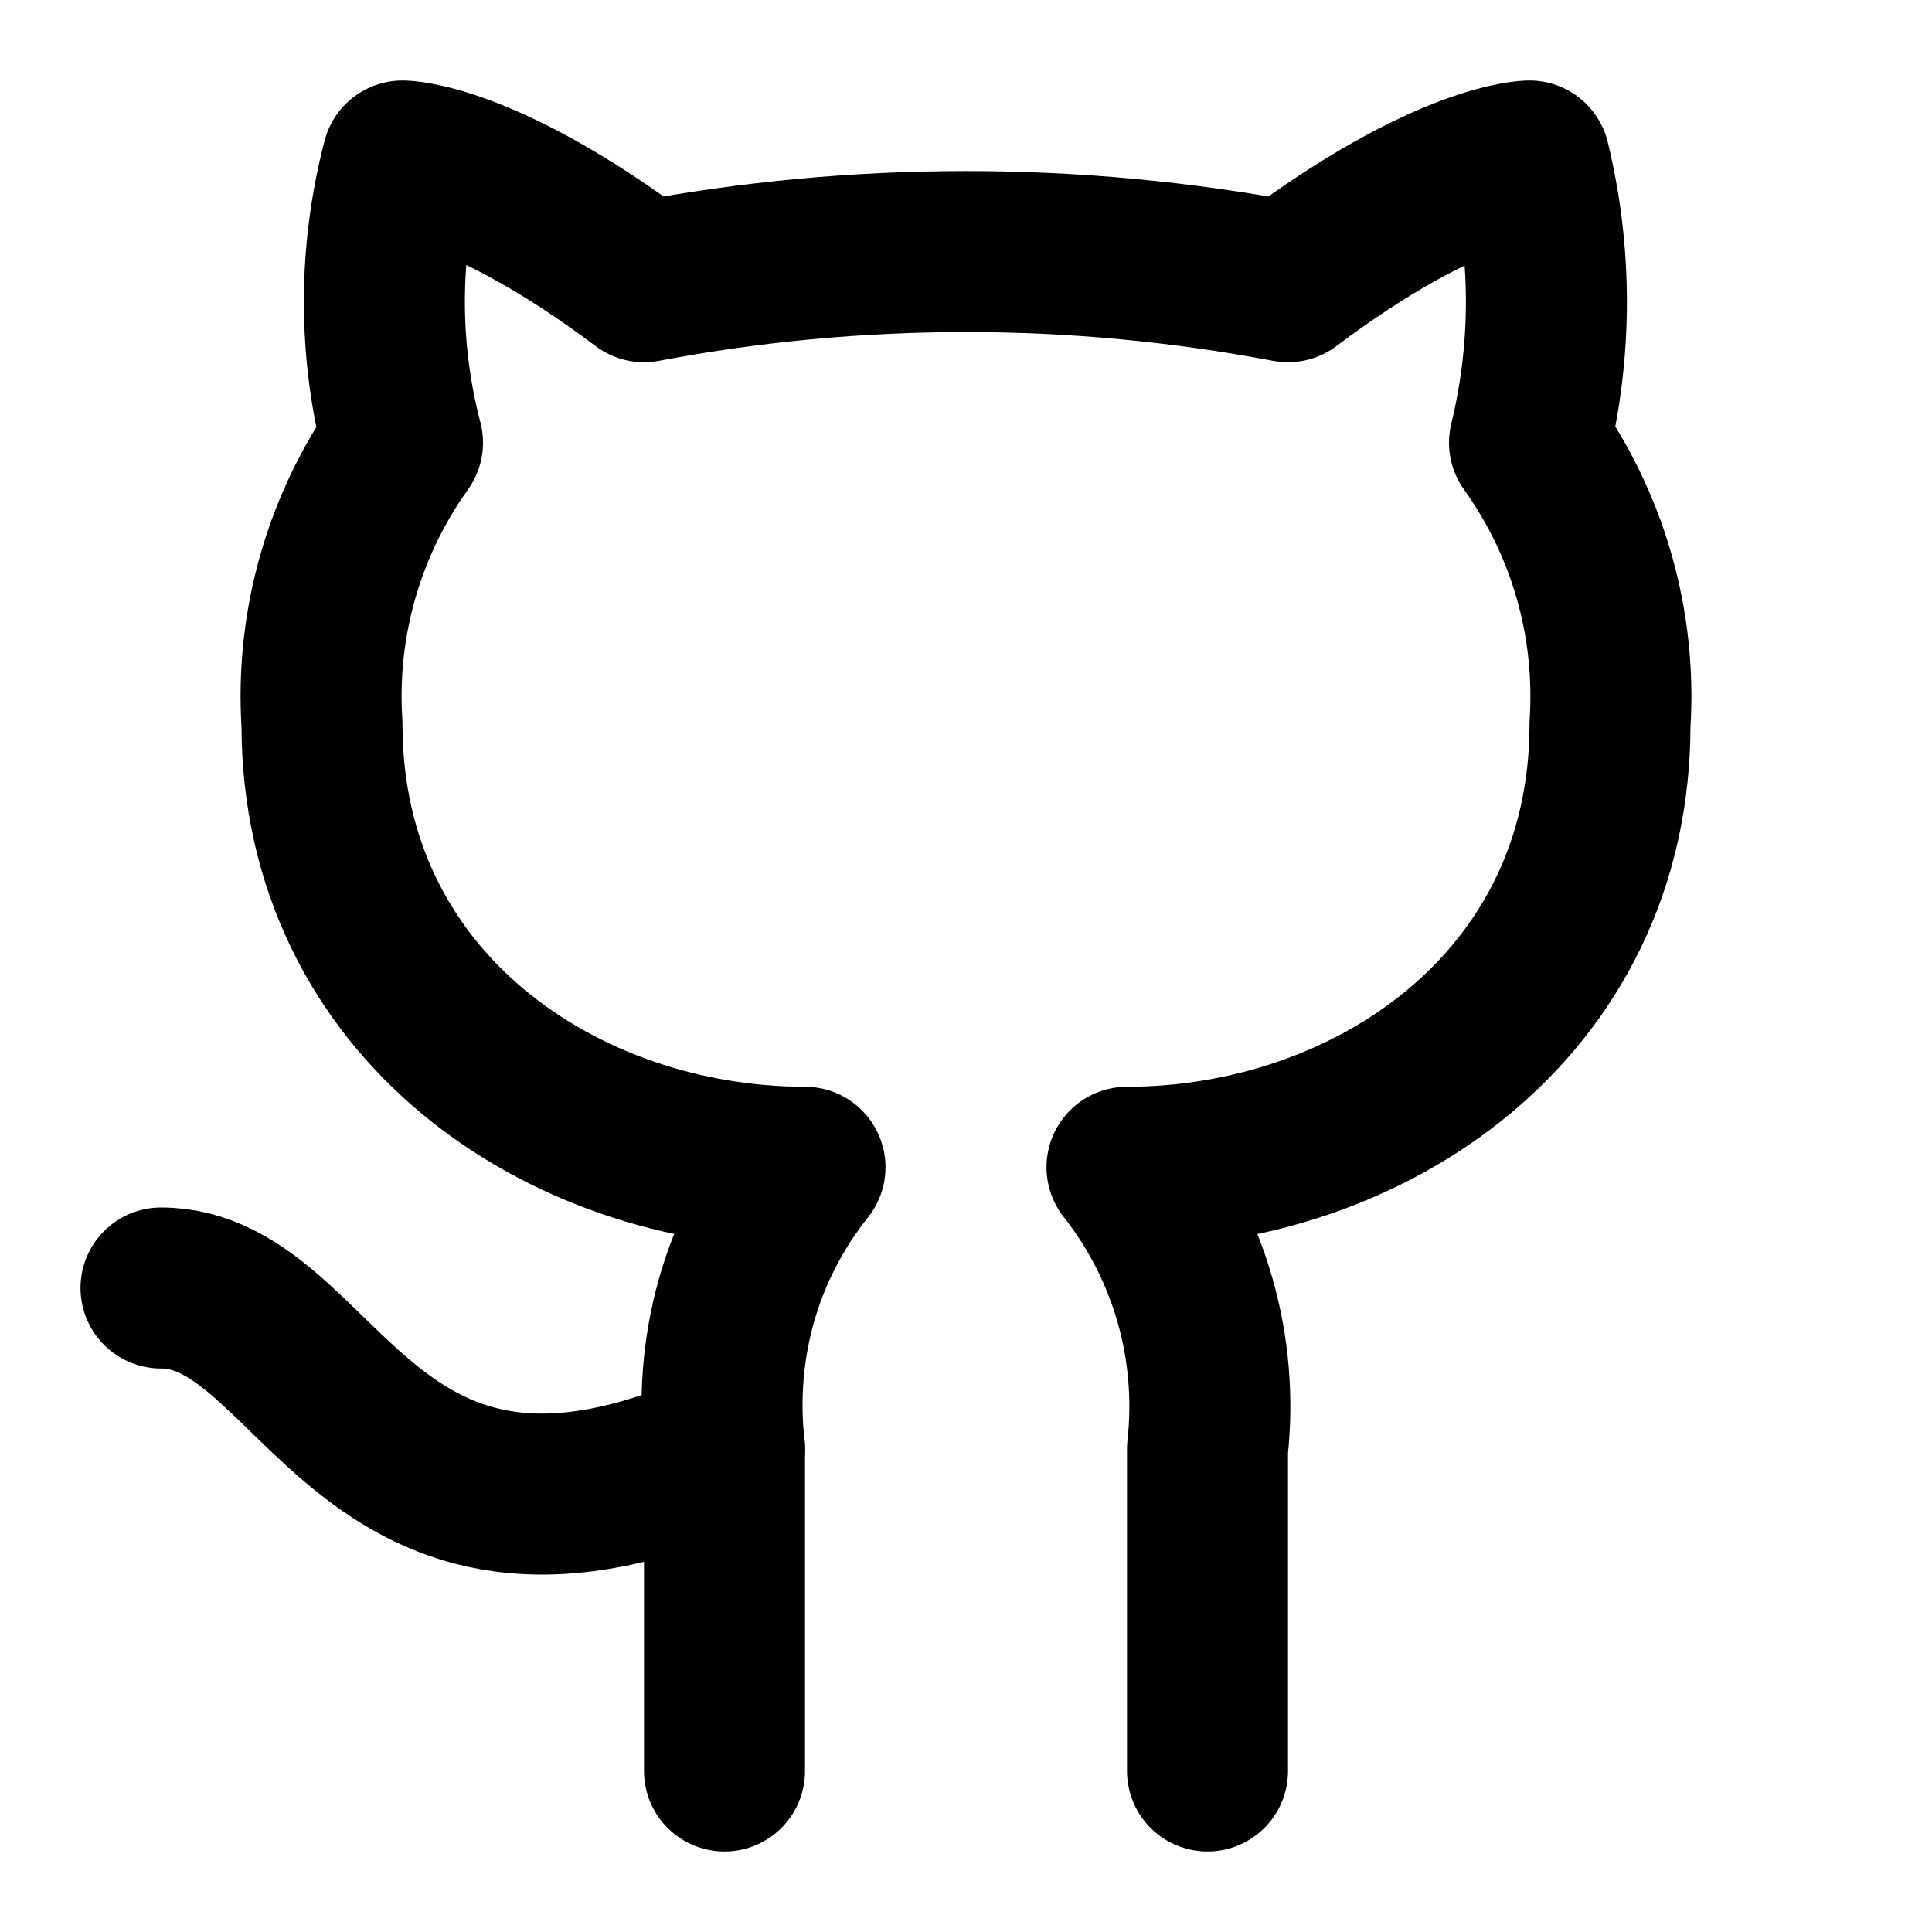
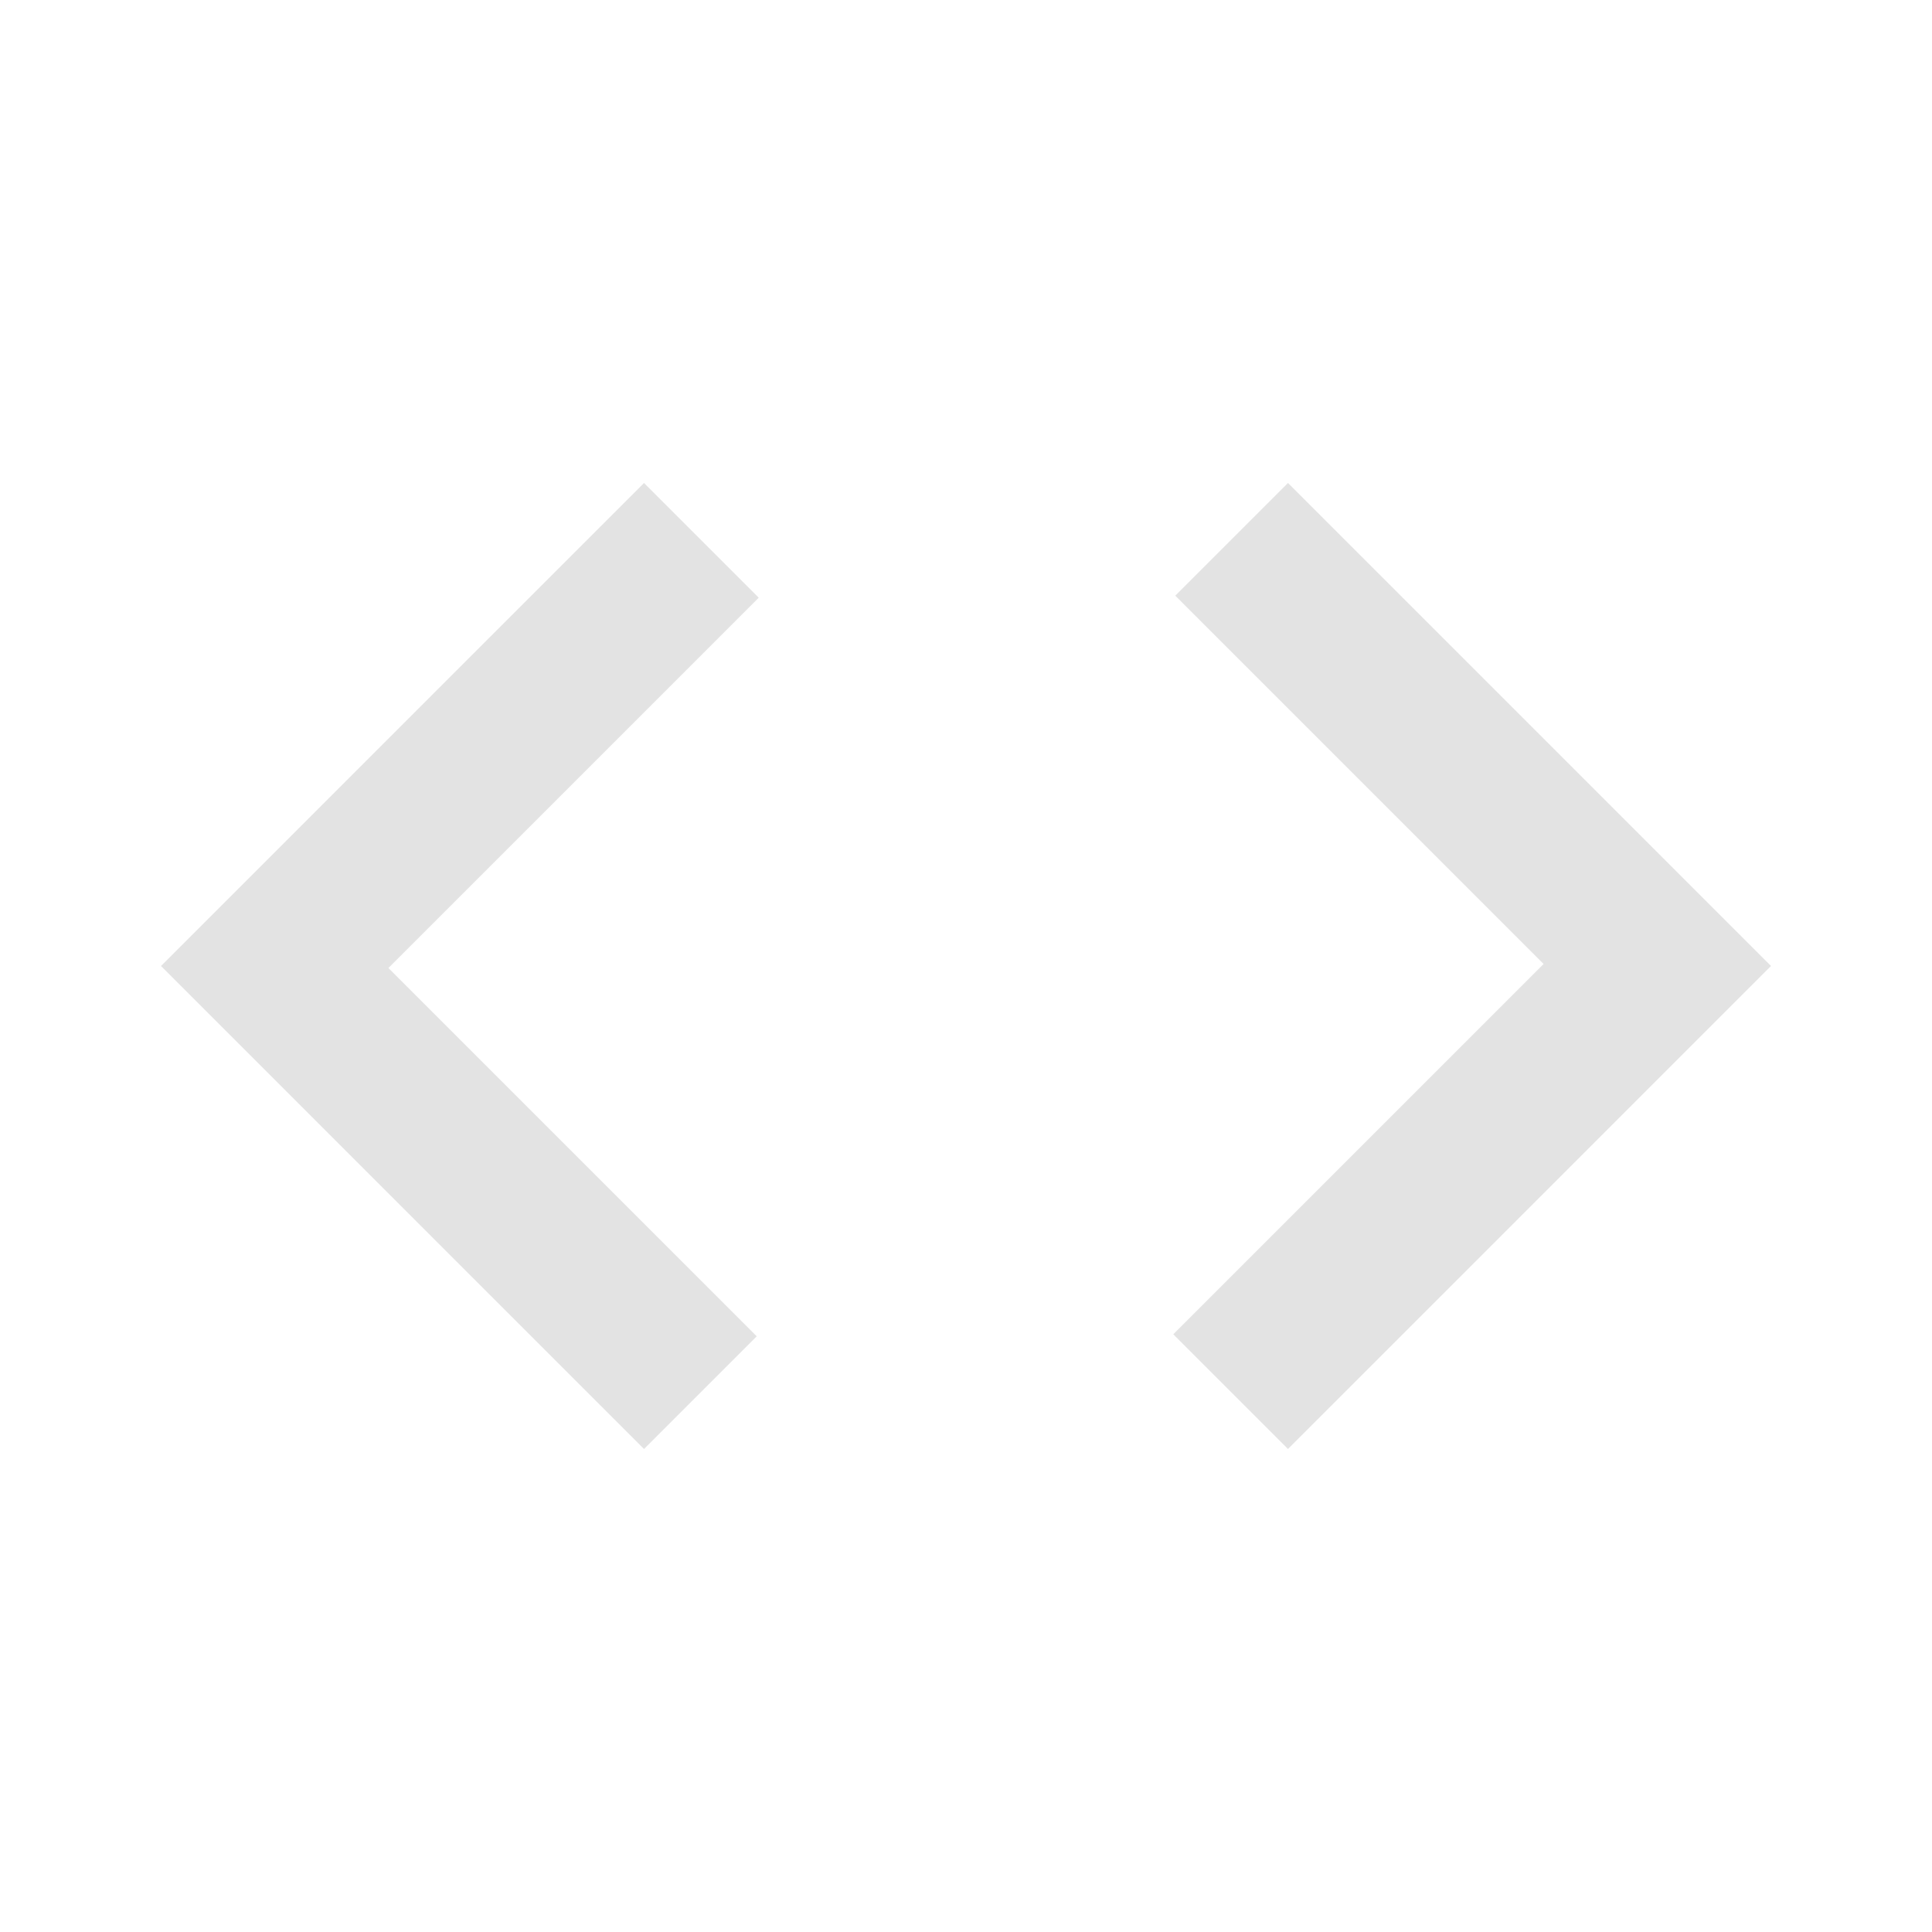
- <svg xmlns="http://www.w3.org/2000/svg" width="24" height="24" viewBox="0 0 24 24" fill="none" stroke="currentColor" stroke-width="2" stroke-linecap="round" stroke-linejoin="round">
-   <path d="M15 22v-4a4.8 4.8 0 0 0-1-3.5c3 0 6-2 6-5.5.08-1.25-.27-2.48-1-3.5.28-1.15.28-2.35 0-3.5 0 0-1 0-3 1.5-2.64-.5-5.36-.5-8 0C6 2 5 2 5 2c-.3 1.15-.3 2.35 0 3.5A5.403 5.403 0 0 0 4 9c0 3.5 3 5.5 6 5.5-.39.49-.68 1.05-.85 1.65-.17.6-.22 1.23-.15 1.85v4" />
-   <path d="M9 18c-4.51 2-5-2-7-2" />
+ <svg xmlns="http://www.w3.org/2000/svg" height="24px" viewBox="0 -960 960 960" width="24px" fill="#e3e3e3">
+   <path d="M320-240 80-480l240-240 57 57-184 184 183 183-56 56Zm320 0-57-57 184-184-183-183 56-56 240 240-240 240Z" />
</svg>
